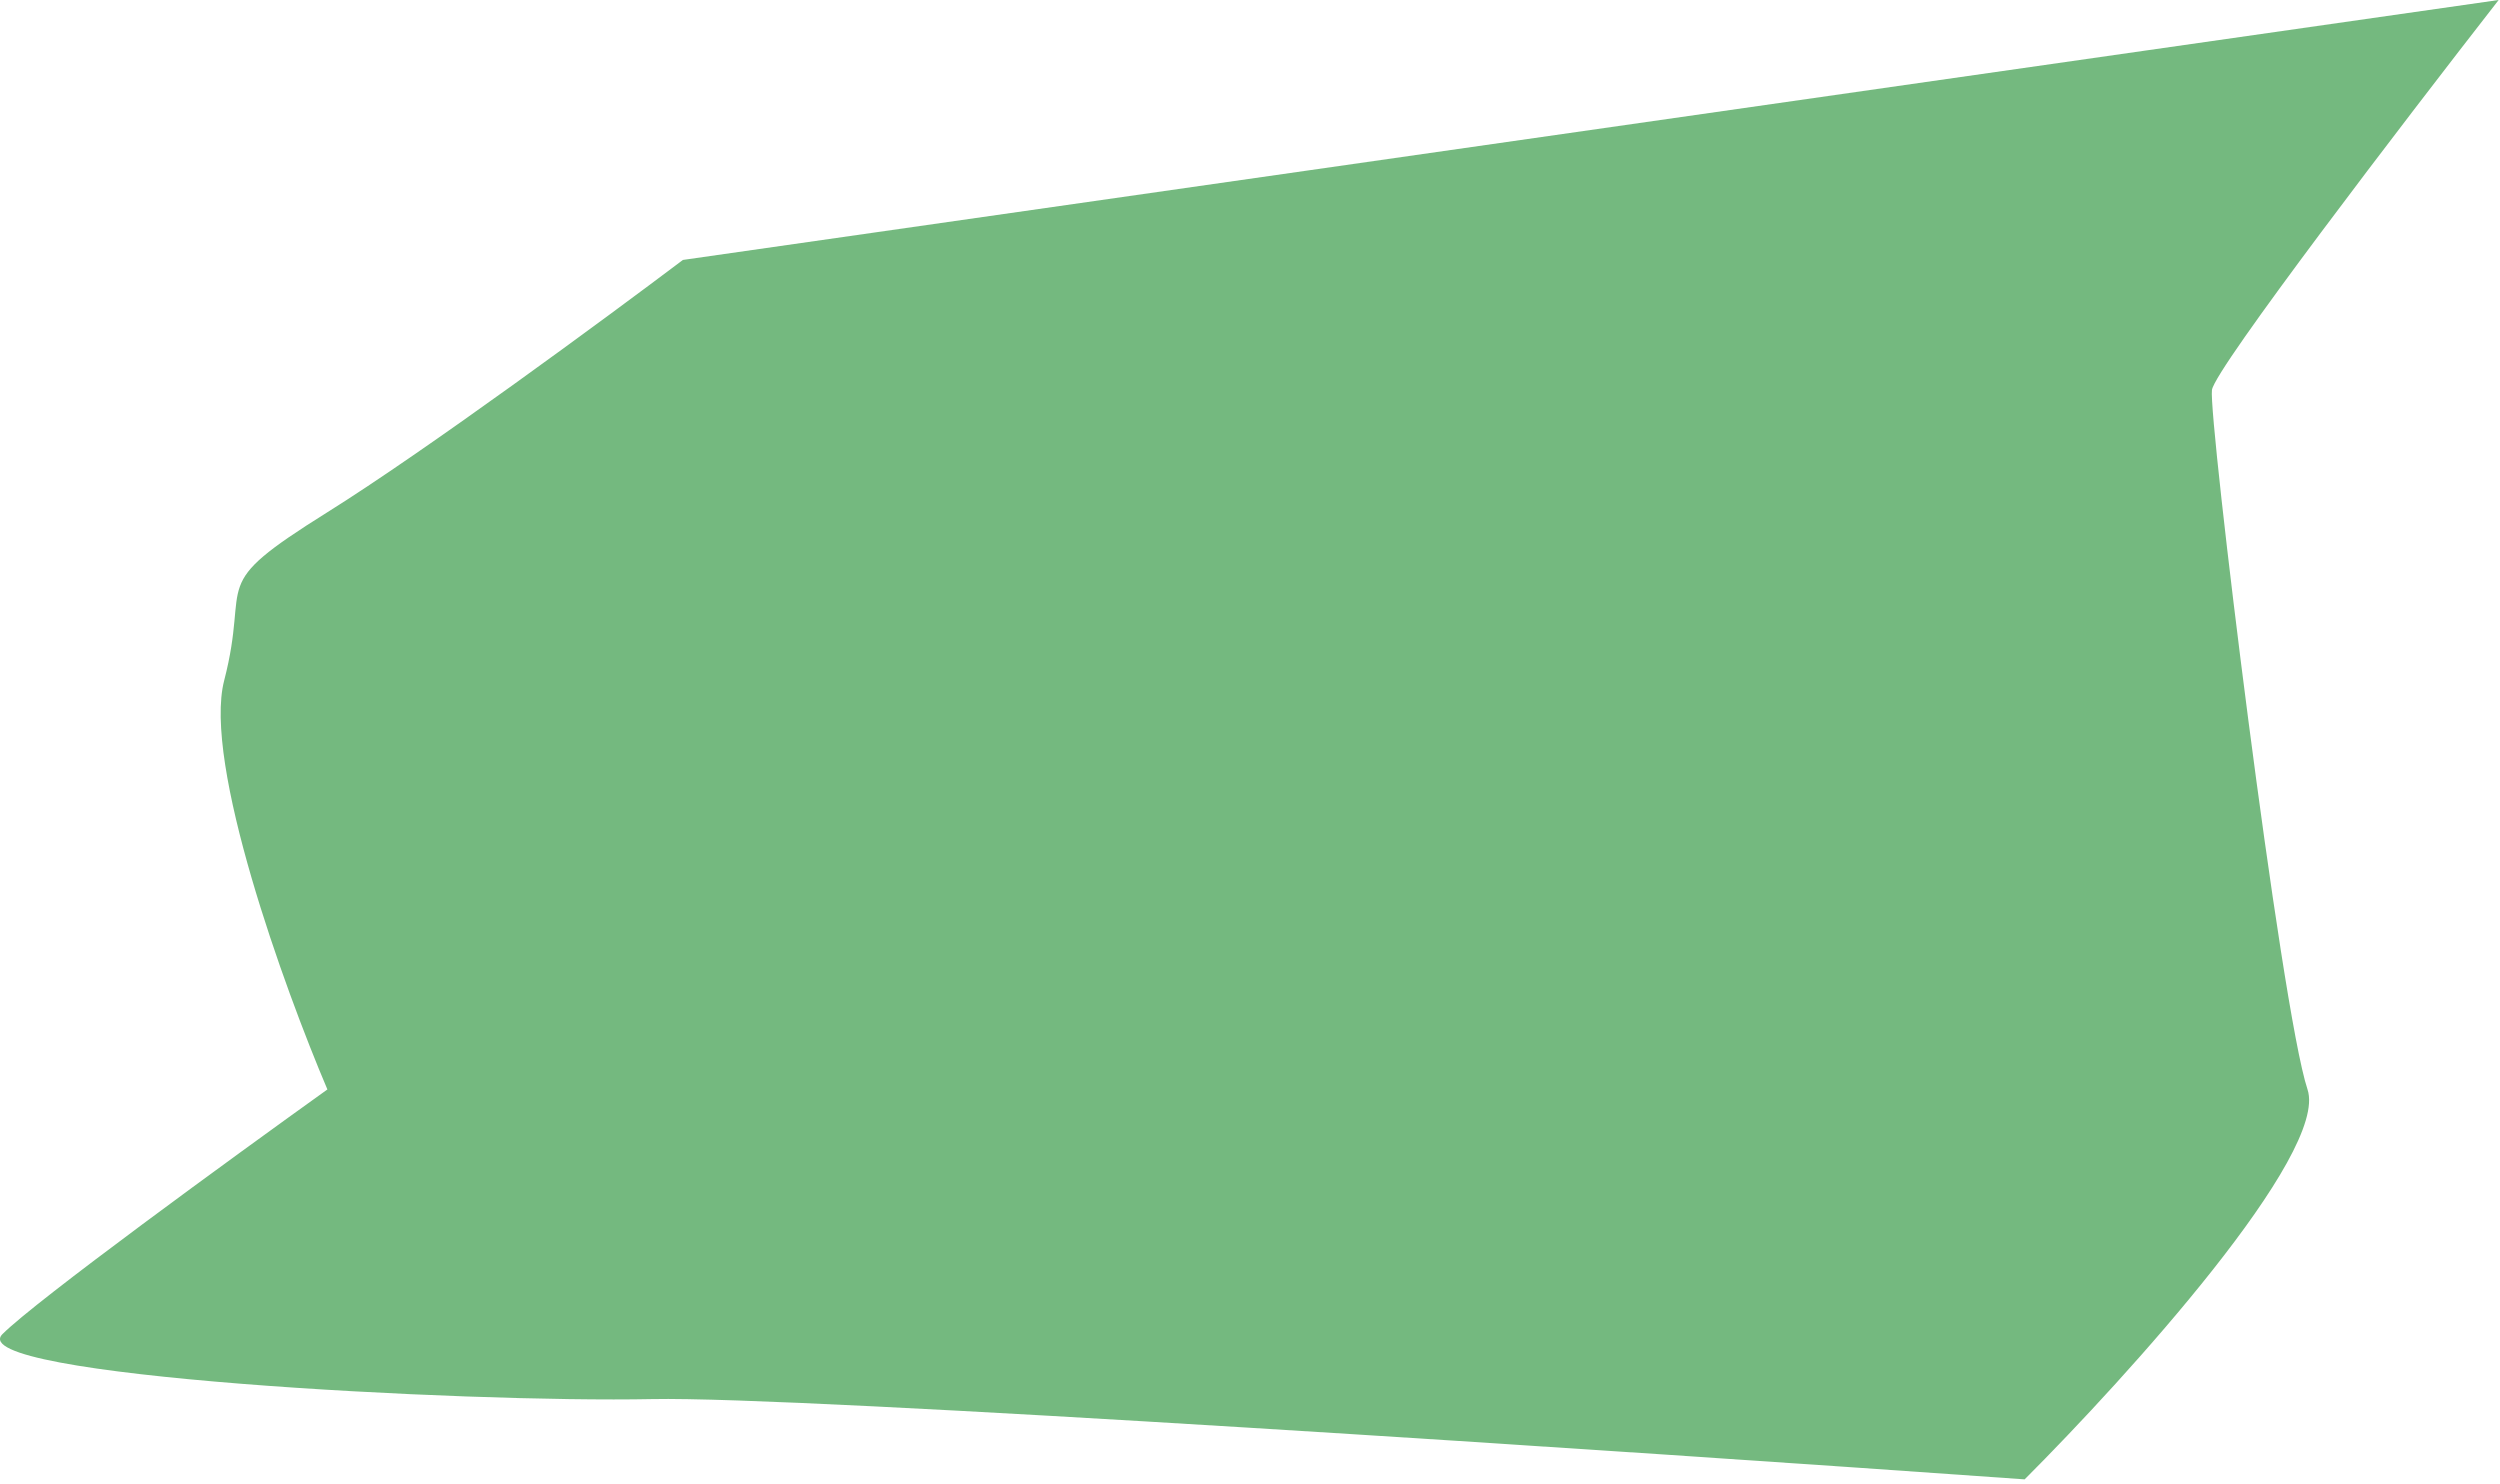
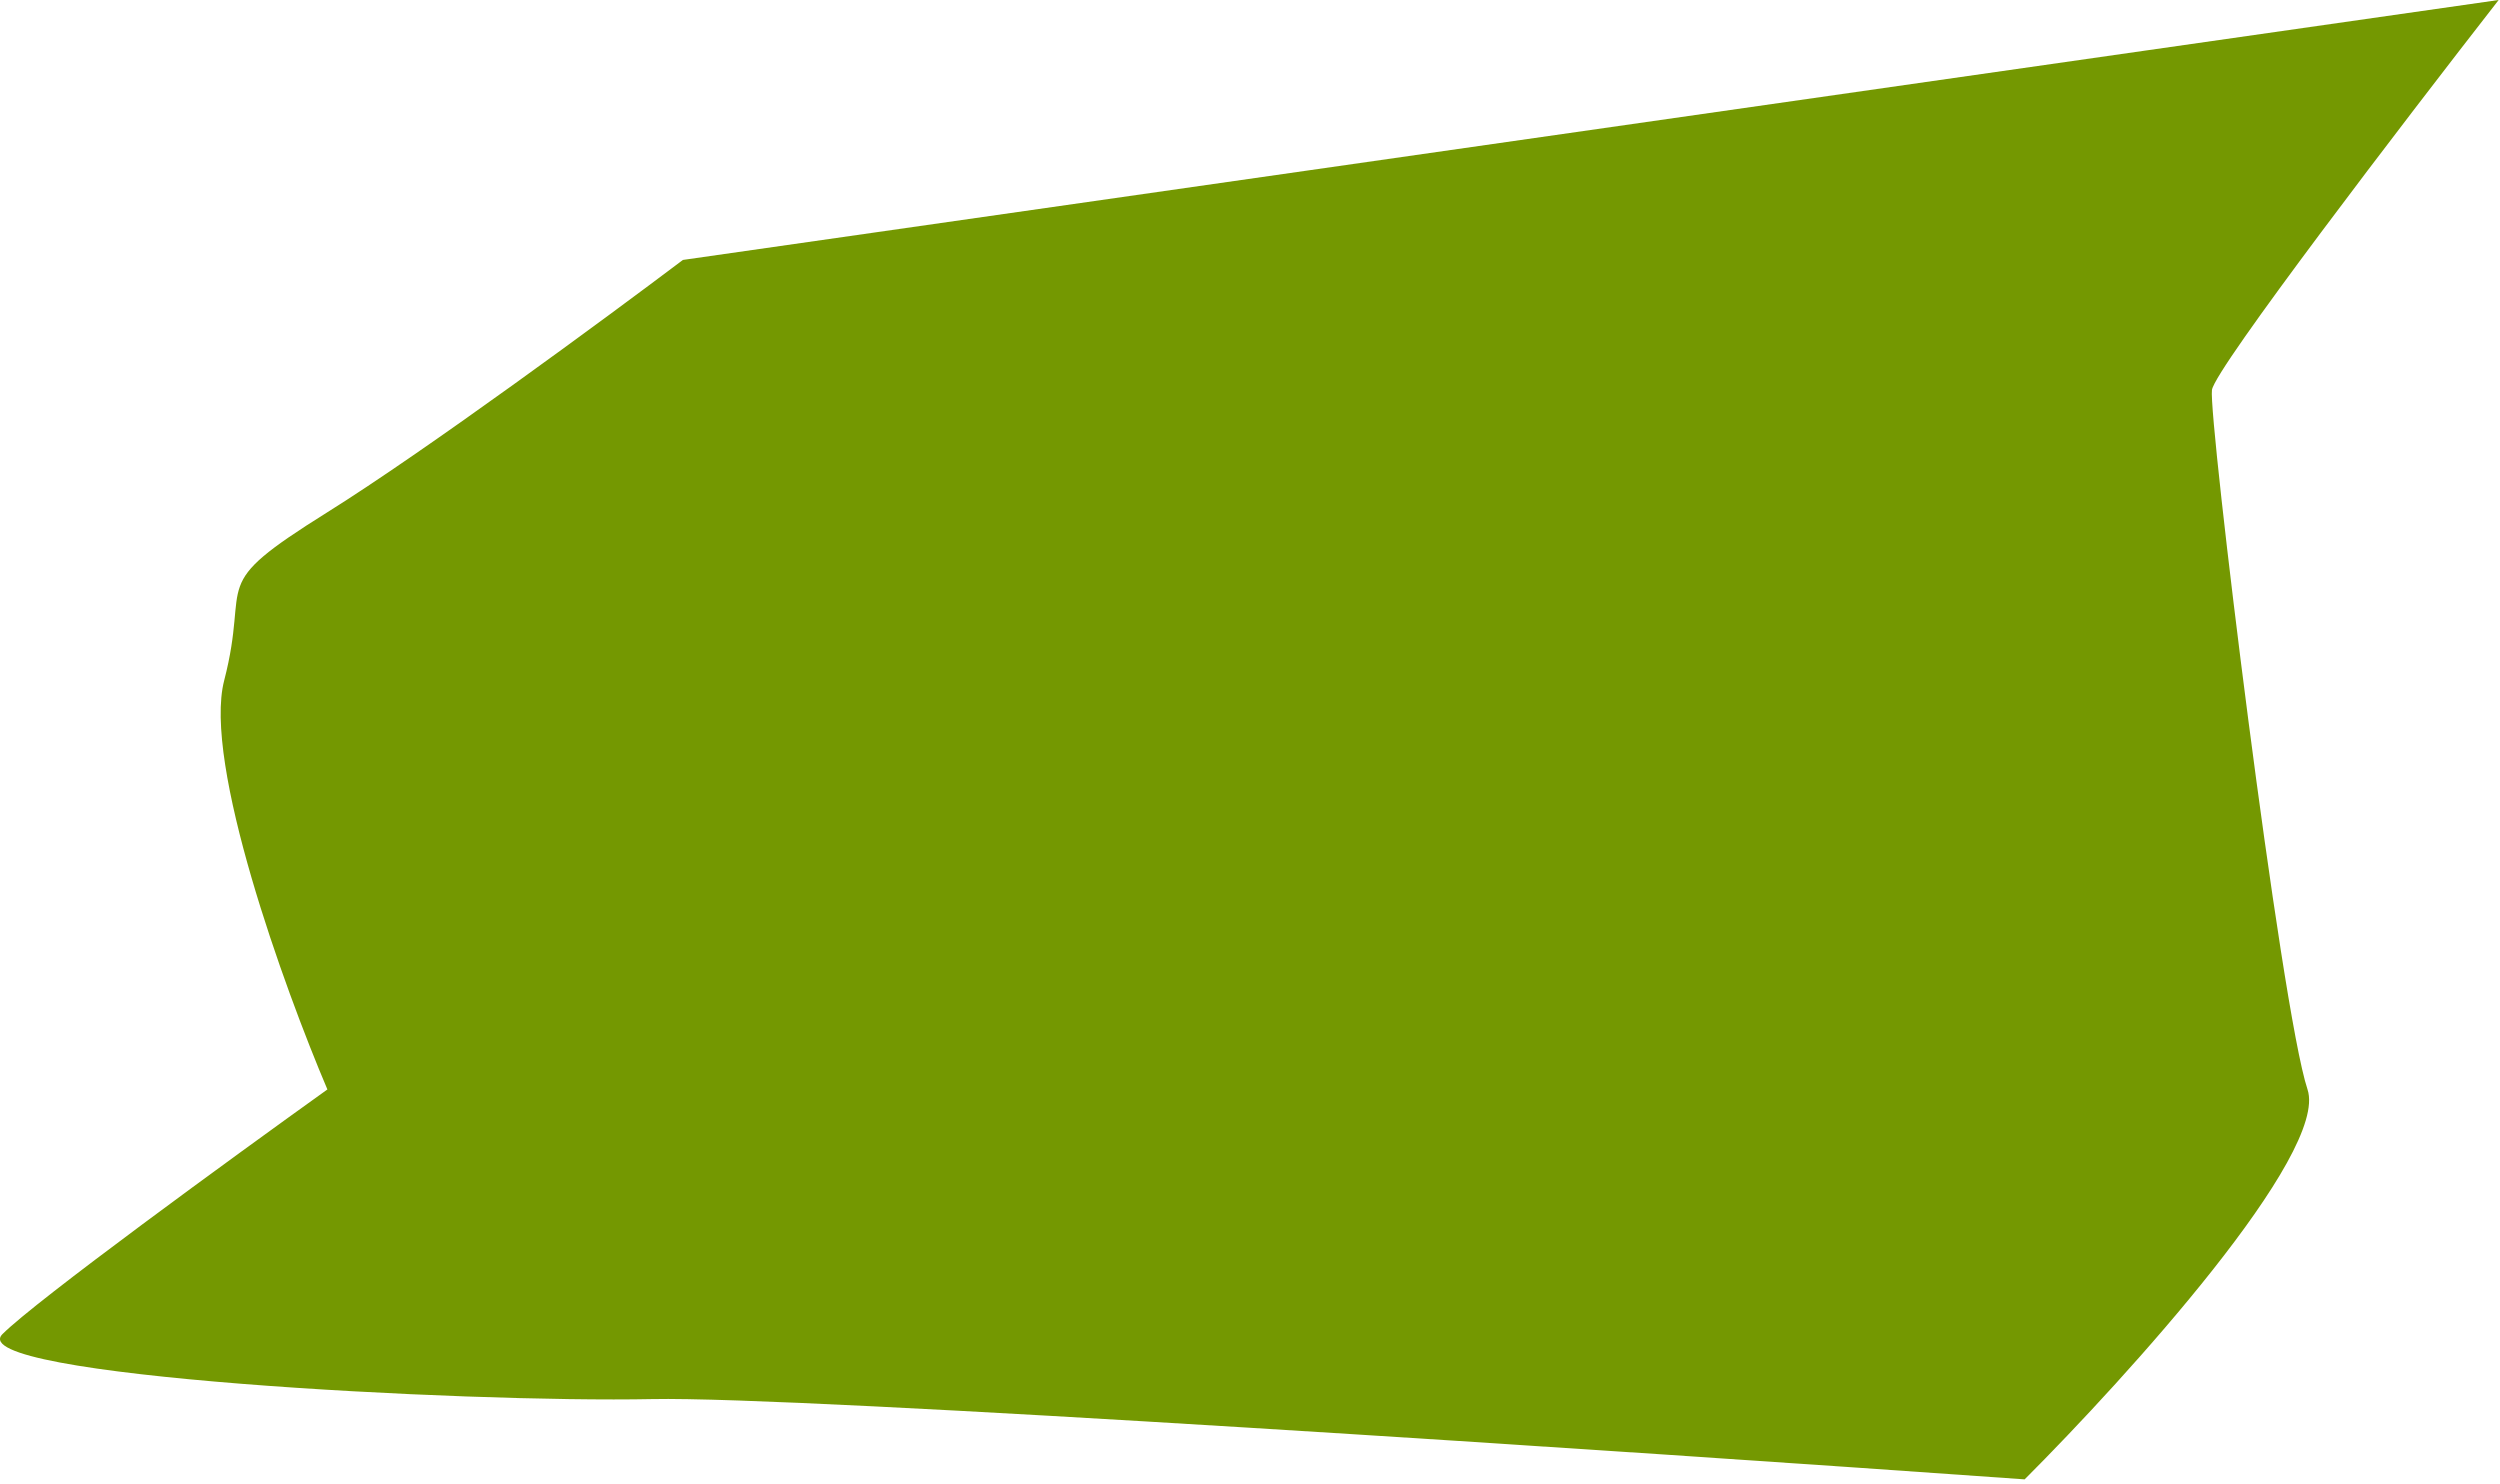
<svg xmlns="http://www.w3.org/2000/svg" width="327" height="194" viewBox="0 0 327 194" fill="none">
-   <path d="M29.324 89C26.524 99.8 37.157 129.167 42.824 142.5C30.491 151.333 4.724 170.1 0.324 174.5C-5.176 180 60.824 183.5 85.324 183C104.924 182.6 213.157 189.833 264.824 193.5C278.324 180 304.624 150.9 301.824 142.5C298.324 132 288.824 54.5 289.324 51C289.724 48.2 314.491 15.833 326.824 0L89.324 34C79.157 41.667 55.624 59 42.824 67C26.824 77 32.824 75.5 29.324 89Z" fill="#74B97F" style="mix-blend-mode:darken" />
+   <path d="M29.324 89C26.524 99.8 37.157 129.167 42.824 142.5C30.491 151.333 4.724 170.1 0.324 174.5C-5.176 180 60.824 183.5 85.324 183C104.924 182.6 213.157 189.833 264.824 193.5C278.324 180 304.624 150.9 301.824 142.5C298.324 132 288.824 54.5 289.324 51C289.724 48.2 314.491 15.833 326.824 0L89.324 34C79.157 41.667 55.624 59 42.824 67C26.824 77 32.824 75.5 29.324 89Z" fill="#749801" />
</svg>
